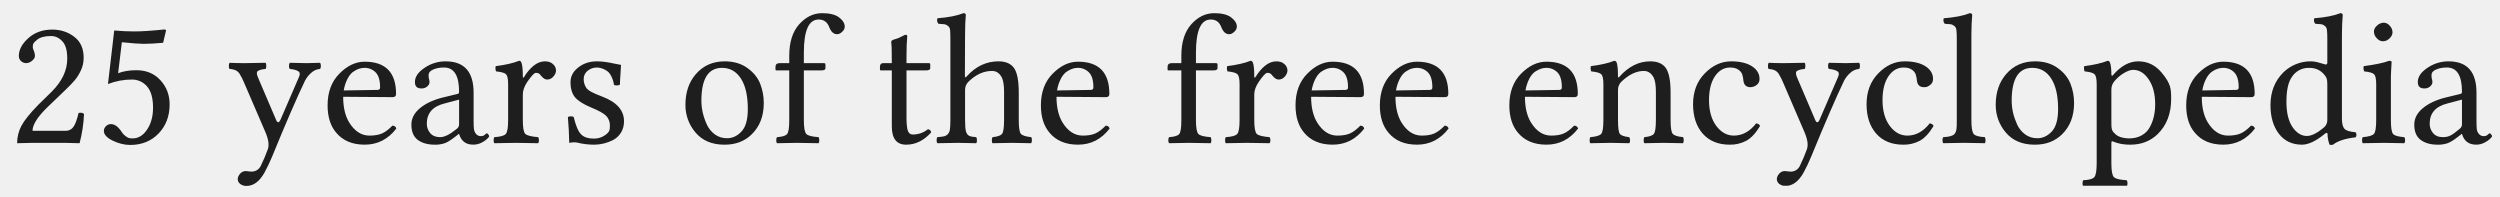
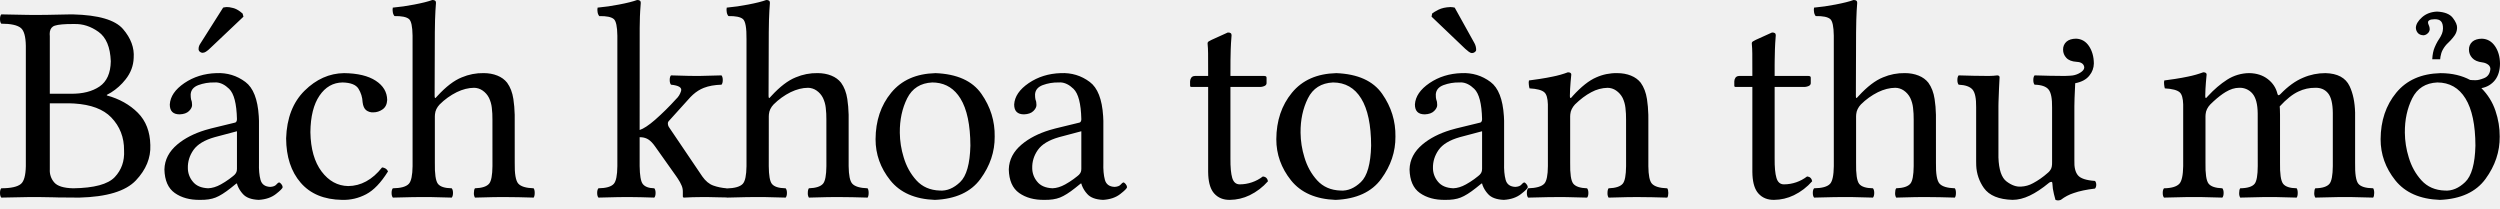
- <svg xmlns="http://www.w3.org/2000/svg" fill="none" viewBox="0 0 140 11">
-   <g fill="#1e1e1e" clip-path="url(#a)">
-     <path d="m137.87 5.578-.822.218q-.991.249-.986 1.143 0 .279.188.513.193.229.559.228c.366 0 .548-.15.914-.452a.31.31 0 0 0 .147-.269zm0 1.924h-.02l-.208.163q-.346.269-.564.35a1.6 1.6 0 0 1-.569.087q-.594 0-.954-.27-.356-.269-.356-.853 0-.518.472-.914t1.245-.594l.893-.218q.061-.021.061-.122 0-1.35-.843-1.351-.345 0-.604.112-.26.105-.259.325 0 .147.02.203.031.06.031.188 0 .117-.127.233a.47.47 0 0 1-.33.112q-.366 0-.361-.366 0-.426.538-.787a2.07 2.07 0 0 1 1.179-.365c1.05 0 1.57.586 1.569 1.757V6.74q0 .3.015.457a.48.48 0 0 0 .112.294.34.34 0 0 0 .289.132.31.31 0 0 0 .218-.081.5.5 0 0 1 .102-.081q.03 0 .081.06.056.061.056.112 0 .03-.112.142a1.3 1.3 0 0 1-.325.219 1 1 0 0 1-.446.106q-.625.006-.803-.599M132.94 1.77q0-.19.178-.341a.55.55 0 0 1 .366-.158q.198 0 .345.173a.54.54 0 0 1 .152.366q0 .178-.167.34a.52.52 0 0 1-.371.162q-.187 0-.345-.172a.54.54 0 0 1-.158-.37m.95 4.96q0 .625.122.772.127.142.624.178.051.05.051.178 0 .12-.051.162a68 68 0 0 0-1.152-.02q-.29 0-1.168.02-.04-.04-.041-.162 0-.127.041-.178.497-.04.624-.183.127-.142.127-.767V4.704q0-.436-.122-.548-.117-.116-.553-.158-.062-.178-.02-.294c.643-.085 1.12-.185 1.421-.3q.138 0 .138.071a4.63 4.63 0 0 0-.016.27 6 6 0 0 1-.015.279l-.01.31V6.73M130.33 6.71V4.735q0-.24-.035-.335a.7.7 0 0 0-.143-.229q-.32-.375-.843-.37a1.1 1.1 0 0 0-.969.517q-.3.426-.3 1.382 0 .913.34 1.416.345.498.803.498.405 0 .98-.498a.52.52 0 0 0 .167-.406m-.117.767q-.761.625-1.3.625-.822 0-1.295-.61-.471-.615-.472-1.604 0-1.111.716-1.829a2.18 2.18 0 0 1 1.559-.624q.157 0 .346.046.187.045.319.09.138.042.148.042.091 0 .096-.097v-1.33q0-.335-.02-.498-.015-.168-.132-.244a.4.4 0 0 0-.173-.086l-.345-.026q-.117-.115-.061-.31.923-.07 1.457-.284.137 0 .137.107-.04.417-.045 1.092v4.712q0 .407.142.564.142.153.619.193.051.051.051.147 0 .092-.051.137-.872.102-1.259.412a.33.33 0 0 1-.198 0 2 2 0 0 1-.112-.61q0-.026-.015-.035a.03.03 0 0 0-.03-.016q-.02 0-.041.01c-.021.01-.027.016-.041.026M123.33 5.065l1.884-.03q.157 0 .153-.143 0-.594-.254-.843a.84.84 0 0 0-.609-.249q-.138 0-.27.036a1.1 1.1 0 0 0-.325.152q-.192.112-.35.391a2.2 2.2 0 0 0-.229.686m2.727 1.97q.178.01.219.163c-.464.603-1.06.904-1.772.903q-1.034 0-1.59-.665-.487-.564-.487-1.538c0-.735.22-1.33.66-1.773q.66-.67 1.417-.67c1.17 0 1.76.603 1.757 1.808q0 .178-.193.177l-2.768-.02q0 .875.33 1.427.457.746 1.138.747.437 0 .711-.122.28-.127.578-.437M118.4 4.557a.7.7 0 0 0-.163.457v1.894q0 .194.02.295a.5.5 0 0 0 .066.162q.046.06.163.168.127.111.34.167.219.051.396.051.417 0 .716-.173.305-.172.457-.467.158-.294.224-.604a3 3 0 0 0 .071-.67q0-.853-.361-1.387-.356-.538-.878-.538-.219 0-.534.193a2 2 0 0 0-.517.452m-.163-.386q0 .051.03.066.032.01.051-.02.666-.782 1.427-.782.782 0 1.31.635c.528.635.529.919.529 1.487q0 1.22-.767 1.966-.615.584-1.534.579-.508 0-.904-.158-.08-.04-.112-.03-.03.01-.03.106v1.123q0 .625.137.771.143.148.716.178.051.051.051.173 0 .126-.051.167a65 65 0 0 0-1.259-.02q-.29 0-1.168.02-.04-.04-.041-.167 0-.122.041-.173.487-.019.619-.173.132-.152.132-.776V4.704q0-.436-.122-.548-.116-.116-.553-.158a.45.45 0 0 1-.02-.294q.812-.102 1.31-.3.081 0 .122.081.086.188.086.686M111.76 5.867c0-.687.192-1.26.574-1.706q.62-.726 1.63-.726.747 0 1.26.37.517.367.721.88.203.507.203 1.09 0 1.09-.675 1.748-.594.583-1.529.579-1.04 0-1.615-.676a2.35 2.35 0 0 1-.569-1.559m2.047-2.067c-.769 0-1.15.61-1.153 1.829q0 .335.076.68.082.34.234.675.158.33.447.544.294.213.68.213.457 0 .808-.376.355-.375.355-1.26 0-1.111-.386-1.705-.386-.6-1.061-.6M109.58 6.73V2.187q0-.335-.02-.498-.015-.168-.132-.244a.4.4 0 0 0-.173-.086l-.345-.026q-.117-.115-.061-.31.923-.07 1.457-.284.138 0 .137.107-.04.417-.045 1.092V6.73q0 .624.132.777.132.148.619.172.04.05.041.178 0 .121-.041.162-.894-.02-1.158-.02-.289 0-1.163.02-.05-.04-.05-.162 0-.127.05-.178.488-.02.62-.172c.132-.152.132-.361.132-.777M108.28 7.056q-.366.605-.772.827a1.9 1.9 0 0 1-.924.219q-.966 0-1.513-.615-.544-.62-.544-1.65c0-.701.219-1.28.655-1.727q.656-.675 1.478-.675.737 0 1.163.274.427.275.427.71 0 .22-.163.341c-.163.121-.223.122-.345.122q-.356 0-.396-.376a1.4 1.4 0 0 0-.071-.355.54.54 0 0 0-.214-.25q-.162-.12-.457-.12-.517 0-.853.492-.33.493-.33 1.335c0 .596.135 1.08.406 1.442q.406.543.985.544.716-.001 1.25-.686.167.02.218.148M101 9.666q-.417.746-1.01.746a.55.55 0 0 1-.351-.112.33.33 0 0 1-.137-.274q0-.137.127-.294a.42.42 0 0 1 .33-.153 1 1 0 0 1 .137.016q.091.015.162.015a.56.56 0 0 0 .524-.3q.248-.508.406-.955.126-.356-.148-.98l-1.178-2.737a3.3 3.3 0 0 0-.248-.492.56.56 0 0 0-.214-.203 1 1 0 0 0-.355-.082q-.04-.04-.04-.162 0-.127.04-.183.417.02.843.02.406 0 1.173-.02.04.05.04.178 0 .126-.04.167-.183.015-.29.051a.5.5 0 0 0-.152.071q-.05.036-.046.127.01.087.036.158l.086.213q.015.035.026.056l.924 2.163q.03.075.061.112.035.035.066.035a.12.12 0 0 0 .061-.035.5.5 0 0 0 .061-.102l1.03-2.381q.117-.25-.035-.34-.153-.098-.467-.128-.051-.04-.051-.162 0-.127.051-.183.771.02.949.02.218 0 .737-.02.05.05.05.178 0 .126-.05.167a.82.82 0 0 0-.493.219 1.5 1.5 0 0 0-.35.447c-.444.928-1.06 2.34-1.839 4.245a9 9 0 0 1-.426.894M98.564 7.056q-.366.605-.772.827a1.9 1.9 0 0 1-.924.219c-.643 0-1.15-.205-1.513-.615q-.543-.62-.544-1.65c0-.701.218-1.28.655-1.727s.93-.675 1.478-.675q.736 0 1.163.274.427.275.427.71a.4.4 0 0 1-.163.341.57.57 0 0 1-.345.122q-.356 0-.396-.376a1.3 1.3 0 0 0-.071-.355.53.53 0 0 0-.214-.25q-.162-.12-.457-.12-.518 0-.853.492-.33.493-.33 1.335c0 .596.135 1.08.406 1.442q.407.543.985.544.716-.001 1.25-.686.167.02.218.148M90.704 4.278c.508-.562 1.08-.843 1.706-.843q.594 0 .863.355.28.376.28 1.392V6.73q0 .615.117.762.12.142.579.188.04.04.04.168 0 .121-.04.172A72 72 0 0 0 93.147 8q-.188 0-1.062.02-.04-.04-.04-.162 0-.127.04-.178.426-.04.534-.188.111-.147.111-.762V5.151q0-.553-.122-.802-.198-.376-.553-.376-.634 0-1.27.614a.64.64 0 0 0-.177.437V6.73q0 .615.101.762.106.142.523.188.05.05.05.178.006.12-.05.162Q90.36 8 90.206 8q-.29 0-1.147.02-.04-.04-.04-.162 0-.127.04-.178.487-.04.61-.183.12-.142.121-.767V4.704q0-.436-.122-.548-.117-.116-.559-.158a.46.46 0 0 1-.02-.294q.813-.102 1.31-.3.081 0 .127.081.081.188.081.793.006.126.097 0zM85.427 5.065l1.884-.03q.158 0 .152-.143 0-.594-.253-.843a.84.84 0 0 0-.61-.249 1 1 0 0 0-.27.036 1.3 1.3 0 0 0-.324.152q-.194.112-.35.391a2.2 2.2 0 0 0-.229.686m2.727 1.97q.177.01.218.163c-.464.603-1.05.904-1.772.903-.687 0-1.22-.222-1.59-.665q-.486-.564-.487-1.538c0-.735.22-1.33.66-1.773q.66-.67 1.417-.67c1.17 0 1.76.603 1.757 1.808q0 .178-.193.177l-2.767-.02q0 .875.33 1.427.458.746 1.137.747.437 0 .711-.122.28-.127.579-.437M78.176 5.065l1.884-.03q.158 0 .152-.143 0-.594-.254-.843a.84.84 0 0 0-.609-.249q-.136 0-.27.036c-.133.036-.195.074-.324.152q-.195.112-.35.391a2.2 2.2 0 0 0-.229.686m2.727 1.97q.177.01.218.163c-.464.603-1.05.904-1.772.903-.687 0-1.22-.222-1.59-.665q-.487-.564-.487-1.538c0-.735.22-1.33.66-1.773q.66-.67 1.417-.67c1.17 0 1.76.603 1.757 1.808q0 .178-.193.177l-2.767-.02q0 .875.33 1.427.458.746 1.137.747.437 0 .711-.122.279-.127.579-.437M73.453 5.065l1.884-.03q.158 0 .152-.143 0-.594-.254-.843a.84.84 0 0 0-.609-.249 1 1 0 0 0-.27.036 1.3 1.3 0 0 0-.324.152q-.194.112-.35.391a2.2 2.2 0 0 0-.229.686m2.727 1.97q.177.01.218.163c-.464.603-1.05.904-1.772.903-.687 0-1.22-.222-1.59-.665q-.486-.564-.487-1.538c0-.735.22-1.33.66-1.773q.66-.67 1.417-.67c1.17 0 1.76.603 1.757 1.808q0 .178-.193.177l-2.767-.02q0 .875.33 1.427.457.746 1.137.747.436 0 .711-.122.28-.127.579-.437M70.239 4.278q0 .05.015.07t.066-.05q.21-.355.513-.61.31-.252.64-.253.3 0 .462.162a.47.47 0 0 1 .163.335q0 .198-.153.36a.45.45 0 0 1-.335.163.35.35 0 0 1-.147-.035q-.072-.041-.107-.076l-.096-.102a1 1 0 0 0-.077-.091q-.07-.071-.218-.071-.127 0-.477.507-.25.376-.249.696V6.73q0 .624.137.767.142.137.716.183.05.05.05.178 0 .121-.05.162c-.596-.013-1.02-.02-1.26-.02a63 63 0 0 0-1.188.02q-.04-.04-.04-.162 0-.127.04-.178.509-.03.64-.178.132-.147.132-.772V4.704q0-.436-.122-.548-.116-.116-.553-.158a.46.46 0 0 1-.02-.294q.813-.102 1.31-.3.081 0 .122.082.086.187.086.792" />
-     <path d="M66.973 6.73q0 .625.137.772.137.142.686.178.04.05.04.178 0 .122-.04.162c-.596-.013-1-.02-1.224-.02q-.219 0-1.097.02-.05-.04-.05-.162 0-.127.05-.178.447-.03.564-.178.117-.147.116-.771V3.943h-.72q-.052 0-.051-.061v-.137q0-.209.238-.209h.533V3.12q0-1.132.554-1.757.559-.624 1.285-.625.624 0 .934.224.335.249.335.528 0 .158-.147.294-.142.132-.28.132-.267 0-.416-.335-.101-.27-.244-.375a.6.6 0 0 0-.38-.112q-.823 0-.823 1.853v.59H68.1q.082 0 .082.065v.209q0 .136-.24.132h-.969zM59.194 5.065l1.884-.03q.158 0 .152-.143 0-.594-.254-.843a.84.84 0 0 0-.609-.249q-.137 0-.27.036a1.3 1.3 0 0 0-.324.152q-.195.112-.35.391a2.2 2.2 0 0 0-.229.686m2.727 1.97q.176.01.218.163c-.464.603-1.05.904-1.772.903-.687 0-1.22-.222-1.59-.665q-.486-.564-.487-1.538c0-.735.22-1.33.66-1.773q.66-.67 1.417-.67c1.17 0 1.76.603 1.757 1.808q0 .178-.193.177l-2.767-.02q0 .875.33 1.427.457.746 1.137.747.436 0 .711-.122.279-.127.579-.437M54.044 5.024V6.73q0 .442.05.63.057.183.168.239c.111.056.208.064.402.081q.045.045.045.173.005.121-.045.167Q53.79 8 53.638 8q-.284 0-1.143.02-.045-.045-.045-.167 0-.127.045-.173.26-.02.37-.046a.43.43 0 0 0 .214-.122.47.47 0 0 0 .117-.274q.025-.172.025-.508V2.185q0-.335-.015-.497-.015-.168-.132-.244a.4.4 0 0 0-.178-.086l-.34-.026q-.117-.116-.06-.31.922-.07 1.457-.284.137 0 .132.107-.04.417-.041 1.092l-.01 2.34q.01.112.101 0 .763-.842 1.773-.842.594 0 .863.355.279.366.28 1.392V6.73q0 .615.116.762.121.142.579.188.04.04.04.168 0 .121-.04.172A72 72 0 0 0 56.644 8q-.188 0-1.061.02-.04-.04-.04-.162 0-.127.04-.178.426-.04.533-.188.111-.147.112-.762V5.151q0-.553-.122-.802-.188-.376-.554-.376-.706 0-1.33.614a.63.63 0 0 0-.178.437M49.464 3.536h.477q0-.32-.005-.548 0-.235-.005-.34a5 5 0 0 0-.02-.26v-.055q0-.036.04-.066a.24.24 0 0 1 .087-.046l.269-.086q.06-.026.157-.076.096-.05.163-.082a.3.3 0 0 1 .096-.03q.082 0 .082.091-.04.417-.041 1.097v.401h1.25q.08 0 .08.066v.209q0 .136-.248.132h-1.082v2.63q0 .509.071.736.075.224.274.224.478 0 .853-.295.157.01.183.178-.615.686-1.401.686-.802 0-.803-1.026V3.943h-.614q-.05 0-.05-.061v-.137q0-.209.187-.209M45.016 6.73q0 .625.137.772.137.142.686.178.04.05.04.178 0 .122-.04.162c-.596-.013-1-.02-1.224-.02q-.219 0-1.097.02-.05-.04-.05-.162 0-.127.05-.178.447-.03.564-.178.116-.147.116-.771V3.943h-.72q-.052 0-.051-.061v-.137q0-.209.238-.209h.533V3.12q0-1.132.554-1.757.559-.624 1.285-.625.624 0 .934.224.335.249.335.528 0 .158-.147.294-.142.132-.28.132-.267 0-.416-.335-.101-.27-.244-.375a.6.6 0 0 0-.38-.112q-.823 0-.823 1.853v.59h1.127q.082 0 .082.065v.209q0 .136-.239.132h-.97zM38.384 5.867c0-.687.191-1.26.574-1.706q.62-.726 1.63-.726.747 0 1.26.37.517.367.72.88.203.507.203 1.09 0 1.09-.675 1.748-.594.583-1.528.579-1.04 0-1.615-.676a2.35 2.35 0 0 1-.569-1.559M40.431 3.8q-1.15 0-1.153 1.829 0 .335.076.68.081.34.233.675.157.33.447.544.294.213.68.213.459 0 .808-.376.356-.375.356-1.26-.001-1.111-.386-1.705-.386-.6-1.061-.6M31.802 6.563q.05-.05.163-.05.112 0 .162.04.178.735.406.96.228.25.737.248.336 0 .609-.188c.273-.188.274-.305.274-.538a.74.74 0 0 0-.213-.553q-.213-.21-.848-.468-.624-.26-.884-.558-.26-.305-.259-.858 0-.488.437-.823.437-.34 1.03-.34.24 0 .488.035.249.036.523.097.28.056.35.066 0 .137-.03.518-.03.375-.03.584-.051.05-.168.05c-.117 0-.134-.013-.167-.04a1.5 1.5 0 0 0-.173-.518.7.7 0 0 0-.28-.295 1.2 1.2 0 0 0-.284-.121 1 1 0 0 0-.228-.03.8.8 0 0 0-.508.182.58.58 0 0 0-.223.482.8.8 0 0 0 .056.3 1 1 0 0 0 .121.218.9.9 0 0 0 .234.173q.162.087.274.132l.356.142q1.22.462 1.218 1.381 0 .366-.172.64a1.16 1.16 0 0 1-.442.412 2.34 2.34 0 0 1-1.041.259q-.507 0-.945-.112a.8.8 0 0 0-.208-.02q-.101 0-.259.03a22 22 0 0 0-.076-1.437M29.278 4.278q0 .05.015.07t.066-.05q.21-.355.513-.61.31-.252.64-.253.3 0 .462.162a.47.47 0 0 1 .163.335q0 .198-.153.36a.45.45 0 0 1-.335.163.35.35 0 0 1-.147-.035q-.071-.041-.107-.076c-.036-.035-.056-.058-.096-.102a1 1 0 0 0-.076-.091q-.071-.071-.219-.071-.127 0-.477.507-.25.376-.249.696V6.73q0 .624.137.767.143.137.716.183.05.05.05.178 0 .121-.05.162c-.596-.013-1.02-.02-1.26-.02a63 63 0 0 0-1.187.02q-.041-.04-.041-.162 0-.127.04-.178.509-.03.64-.178.132-.147.132-.772V4.704q0-.436-.121-.548-.116-.116-.554-.158a.46.46 0 0 1-.02-.294q.813-.102 1.31-.3.081 0 .122.082.086.187.086.792M25.709 5.578l-.823.218q-.99.249-.985 1.143a.8.8 0 0 0 .188.513q.194.229.559.228.365 0 .914-.452a.31.31 0 0 0 .147-.269zm0 1.924h-.02l-.208.163q-.346.269-.564.35a1.6 1.6 0 0 1-.569.087q-.594 0-.955-.27-.356-.269-.355-.853 0-.518.472-.914.473-.396 1.244-.594l.894-.218q.06-.021.061-.122 0-1.35-.843-1.351-.345 0-.604.112-.26.105-.26.325 0 .147.021.203.03.06.03.188 0 .117-.126.233a.47.47 0 0 1-.33.112q-.367 0-.361-.366 0-.426.538-.787a2.06 2.06 0 0 1 1.178-.365c1.05 0 1.57.586 1.57 1.757V6.74q0 .3.015.457t.112.294a.34.34 0 0 0 .289.132.32.32 0 0 0 .218-.081.5.5 0 0 1 .102-.081q.03 0 .081.06.056.061.056.112 0 .03-.112.142a1.3 1.3 0 0 1-.325.219 1 1 0 0 1-.447.106q-.625.006-.802-.599M19.249 5.065l1.884-.03q.158 0 .152-.143 0-.594-.254-.843a.84.84 0 0 0-.609-.249q-.136 0-.27.036c-.133.036-.195.074-.324.152q-.194.112-.35.391a2.2 2.2 0 0 0-.229.686m2.727 1.97q.177.01.218.163c-.464.603-1.05.904-1.772.903-.687 0-1.22-.222-1.59-.665q-.486-.564-.487-1.538c0-.735.22-1.33.66-1.773q.66-.67 1.417-.67c1.17 0 1.76.603 1.757 1.808q0 .178-.193.177l-2.768-.02q0 .875.33 1.427.459.746 1.138.747.436 0 .711-.122.28-.127.579-.437M14.811 9.666q-.417.746-1.01.746a.55.55 0 0 1-.35-.112.33.33 0 0 1-.138-.274q0-.137.127-.294a.42.42 0 0 1 .33-.153q.051 0 .137.016.091.015.163.015.354 0 .523-.3.248-.508.406-.955.127-.356-.147-.98l-1.179-2.737a3.3 3.3 0 0 0-.248-.492.55.55 0 0 0-.214-.203 1 1 0 0 0-.355-.082q-.04-.04-.04-.162 0-.127.04-.183.417.02.843.02.406 0 1.173-.02.04.05.04.178 0 .126-.04.167-.182.015-.29.051a.5.5 0 0 0-.152.071q-.05.036-.046.127a.7.7 0 0 0 .036.158l.112.269.924 2.163q.03.075.06.112.037.035.067.035a.1.1 0 0 0 .06-.035.5.5 0 0 0 .062-.102l1.03-2.381q.118-.25-.035-.34-.153-.098-.467-.128-.05-.04-.05-.162 0-.127.05-.183.771.02.95.02.218 0 .736-.02.05.05.05.178 0 .126-.05.167a.82.82 0 0 0-.493.219 1.5 1.5 0 0 0-.35.447c-.444.928-1.06 2.34-1.838 4.245a10 10 0 0 1-.427.894M8.57 6.035q0-.813-.335-1.194a1.09 1.09 0 0 0-.869-.386q-.655 0-1.32.25l.35-2.997Q7 1.76 7.52 1.76q.624 0 1.706-.112l.076.04-.167.707q-.645.06-1.092.06-.355 0-1.219-.09L6.615 4.1q.427-.168 1.02-.168.841 0 1.351.564.513.559.513 1.35c0 .66-.207 1.2-.62 1.631q-.618.64-1.589.64-.477 0-.975-.239-.498-.244-.498-.543 0-.157.117-.27a.39.39 0 0 1 .274-.116q.279 0 .534.335a1 1 0 0 0 .06.086 1 1 0 0 1 .072.102 1 1 0 0 0 .076.081q.05.051.091.076l.102.066a.4.4 0 0 0 .132.046q.07.01.152.01.477 0 .808-.492.335-.498.335-1.224M1.054 3.135q0-.518.528-.995.533-.482 1.346-.483.706 0 1.229.402.528.396.528 1.178 0 .376-.157.71-.157.33-.34.544-.178.213-.544.564l-1.051 1.01q-.772.772-.772 1.26h1.854a.51.51 0 0 0 .436-.219q.157-.218.29-.782.198-.04.304.056a7.7 7.7 0 0 1-.248 1.64Q3.979 8 3.644 8H1.821l-.863.02a2.1 2.1 0 0 1 .233-.96q.239-.46.955-1.193l.772-.756q.853-.866.848-1.834 0-.676-.274-.964-.275-.295-.63-.295-.518 0-.772.198c-.254.198-.254.278-.254.437q0 .051.041.147.04.09.04.102a1 1 0 0 1 .041.218q0 .157-.172.29a.53.53 0 0 1-.315.126.42.42 0 0 1-.295-.116.38.38 0 0 1-.122-.285" />
-   </g>
-   <defs>
-     <clipPath id="a">
-       <path fill="#fff" d="M0 0h140v10.4H0z" />
-     </clipPath>
-   </defs>
+ <svg xmlns="http://www.w3.org/2000/svg" width="120" height="10">
+   <path fill="#000" fill-rule="nonzero" d="M99.652 1.856c.26.01.467.13.62.358.152.228.23.506.233.835a.92.92 0 0 1-.21.572c-.142.188-.37.312-.685.374l-.032.723-.008.377v2.601c-.013.328.044.567.17.718.125.152.399.242.82.271.04.046.06.107.06.183s-.02.137-.06.183c-.412.049-.751.12-1.019.215a2.014 2.014 0 0 0-.621.327.47.47 0 0 1-.13.027.329.329 0 0 1-.128-.027l-.074-.281a2.51 2.51 0 0 1-.075-.518c-.002-.046-.021-.068-.057-.064a.193.193 0 0 0-.105.046c-.33.273-.639.477-.925.613-.286.136-.56.204-.823.204-.66-.018-1.119-.208-1.377-.57a2.001 2.001 0 0 1-.367-1.068l-.004-.204V5.149c.006-.427-.053-.71-.176-.852-.123-.14-.345-.218-.664-.232-.04-.049-.061-.123-.061-.223s.02-.175.06-.224l.717.019c.228.005.45.008.666.008l.15-.002.138-.006a1.62 1.62 0 0 0 .186-.019c.034.001.061.01.08.026.02.016.028.035.029.057l-.027.545c-.012.247-.02.469-.025.663l-.003.186v2.466c.02.586.15.97.39 1.15.24.181.471.263.694.246a1.3 1.3 0 0 0 .576-.163 3.57 3.57 0 0 0 .698-.488.58.58 0 0 0 .18-.23c.018-.05.03-.11.035-.182l.002-.116V5.163c.006-.434-.05-.724-.171-.869-.12-.145-.344-.221-.67-.229-.04-.049-.06-.123-.06-.223s.02-.175.06-.224l.717.019c.228.005.45.008.666.008l.134-.002.2-.01.113-.011a.96.96 0 0 0 .374-.141c.114-.074.174-.15.181-.229a.246.246 0 0 0-.086-.193.378.378 0 0 0-.19-.081l-.09-.01c-.228-.014-.394-.079-.497-.195a.559.559 0 0 1-.153-.388.489.489 0 0 1 .165-.386c.108-.093.26-.14.459-.143ZM50.915 3.51c.518-.024.983.117 1.394.424.377.281.591.828.642 1.639l.01.227v2.02c-.01.32.014.59.073.809.059.219.215.332.47.342.136-.01.232-.045.286-.109.055-.063.1-.099.133-.108.031.004.067.03.109.08.04.05.063.1.067.15-.006.055-.115.166-.327.33-.211.166-.486.259-.824.28-.355-.015-.61-.11-.763-.286a1.3 1.3 0 0 1-.253-.404l-.028-.096h-.027l-.27.217c-.284.225-.527.378-.729.457-.202.08-.452.117-.749.112-.486.006-.889-.104-1.209-.33-.32-.226-.486-.604-.498-1.133.012-.465.222-.867.63-1.206.35-.291.793-.518 1.33-.682l.276-.077 1.165-.284c.021-.007.04-.024.056-.051a.227.227 0 0 0 .025-.112c-.017-.743-.142-1.228-.376-1.455-.2-.194-.405-.297-.616-.308l-.105.002a2.07 2.07 0 0 0-.756.127c-.231.087-.354.234-.369.442l.004.127a.924.924 0 0 0 .005.049l.012.07.006.025a.383.383 0 0 1 .03.106c.008.043.011.09.011.138 0 .095-.05.192-.15.29-.101.097-.25.15-.446.157-.156 0-.274-.038-.354-.116-.08-.077-.12-.197-.12-.359.023-.382.257-.724.7-1.026.445-.301.956-.46 1.535-.478Zm68.218-1.653c.261.01.47.13.627.358.156.228.236.506.24.835-.002.324-.081.588-.237.792a1.045 1.045 0 0 1-.657.388c.31.311.536.673.675 1.084.14.412.208.827.205 1.245.007.72-.22 1.395-.679 2.026-.459.63-1.19.967-2.193 1.01-.954-.036-1.667-.349-2.14-.94-.47-.59-.706-1.248-.705-1.974.005-.885.255-1.628.75-2.23.495-.603 1.202-.916 2.122-.94.285 0 .546.03.782.086.237.057.45.137.642.24l.125.01.131.002c.095.006.234-.026.415-.098.182-.072.283-.22.303-.444a.262.262 0 0 0-.118-.211.588.588 0 0 0-.261-.1c-.229-.027-.395-.1-.498-.219a.573.573 0 0 1-.152-.391.489.489 0 0 1 .164-.386c.108-.093.261-.14.459-.143ZM44.899 3.51c1.038.04 1.775.371 2.21.996.437.625.649 1.31.636 2.053.006.72-.22 1.395-.68 2.026-.459.63-1.19.967-2.193 1.01-.954-.036-1.667-.349-2.139-.94-.471-.59-.707-1.248-.706-1.974.005-.885.255-1.628.75-2.23.495-.603 1.202-.916 2.122-.94Zm-34.514 0c.518-.024.983.117 1.394.424.377.281.591.828.642 1.639l.01.227v2.02c-.01.32.014.59.073.809.06.219.215.332.47.342.136-.01.232-.045.286-.109.055-.063.1-.099.133-.108.031.004.067.03.109.08.04.05.063.1.067.15-.006.055-.115.166-.326.33-.212.166-.487.259-.825.28-.355-.015-.61-.11-.763-.286a1.3 1.3 0 0 1-.253-.404l-.028-.096h-.027l-.27.217c-.284.225-.527.378-.729.457-.202.08-.452.117-.749.112-.486.006-.889-.104-1.209-.33-.32-.226-.486-.604-.498-1.133.012-.465.222-.867.63-1.206.35-.291.793-.518 1.33-.682l.276-.077 1.165-.284c.021-.007.04-.024.056-.051a.227.227 0 0 0 .025-.112c-.017-.743-.142-1.228-.376-1.455-.2-.194-.405-.297-.616-.308l-.105.002a2.07 2.07 0 0 0-.756.127c-.231.087-.354.234-.369.442l.004.127a.924.924 0 0 0 .005.049l.012.07.006.025a.383.383 0 0 1 .03.106c.008.043.011.09.011.138 0 .095-.05.192-.15.29-.1.097-.25.15-.446.157-.156 0-.274-.038-.354-.116-.08-.077-.12-.197-.12-.359.023-.382.257-.724.7-1.026.445-.301.956-.46 1.535-.478Zm59.766 0c.518-.024.983.117 1.394.424.377.281.59.828.642 1.639l.01.227v2.02c-.01.32.014.59.073.809.059.219.215.332.469.342.137-.01.233-.045.287-.109.055-.063.099-.099.133-.108.031.004.067.03.108.08.042.05.064.1.068.15-.006.055-.115.166-.327.33-.211.166-.486.259-.825.28-.355-.015-.609-.11-.762-.286a1.3 1.3 0 0 1-.253-.404l-.028-.096h-.027l-.27.217c-.284.225-.527.378-.73.457-.201.08-.45.117-.748.112-.486.006-.889-.104-1.21-.33-.32-.226-.485-.604-.497-1.133.012-.465.222-.867.63-1.206.35-.291.793-.518 1.33-.682l.276-.077 1.165-.284c.021-.007.04-.024.056-.051a.227.227 0 0 0 .025-.112c-.017-.743-.142-1.228-.376-1.455-.2-.194-.405-.297-.616-.308l-.105.002a2.07 2.07 0 0 0-.756.127c-.231.087-.354.234-.369.442l.004.127.004.049a.483.483 0 0 0 .02.095.383.383 0 0 1 .03.106c.006.043.01.09.01.138 0 .095-.05.192-.151.29-.1.097-.249.15-.445.157-.157 0-.275-.038-.354-.116-.08-.077-.12-.197-.12-.359.023-.382.257-.724.7-1.026.444-.301.956-.46 1.535-.478ZM58.939 1.56c.12-.003.179.042.176.135l-.027.38-.013.283c-.006.158-.01.34-.012.545l-.002.743h1.626c.053 0 .086.015.1.046l.008.035v.271c-.005.061-.042.106-.111.134a.562.562 0 0 1-.142.038l-.072.004h-1.409v3.428c-.004.42.025.733.086.939.062.206.183.308.361.308a1.824 1.824 0 0 0 1.111-.38c.136.014.217.091.244.23a2.773 2.773 0 0 1-.879.672 2.22 2.22 0 0 1-.95.223c-.316.004-.568-.099-.755-.31-.164-.184-.258-.47-.282-.859l-.006-.172V4.173h-.8c-.026.001-.044-.004-.054-.015a.068.068 0 0 1-.012-.037l-.002-.205a.319.319 0 0 1 .051-.176.192.192 0 0 1 .129-.087l.064-.008.624-.001-.003-1.084a5.365 5.365 0 0 0-.024-.473c-.001-.046.02-.08.06-.103l.13-.07.785-.356Zm-42.428 1.95c.656.008 1.164.129 1.524.365.361.235.544.543.55.923-.01.208-.086.36-.226.455a.76.76 0 0 1-.439.14.513.513 0 0 1-.348-.106c-.089-.074-.145-.2-.167-.38a1.321 1.321 0 0 0-.201-.653c-.12-.188-.374-.287-.76-.296-.456.006-.825.217-1.108.633-.283.416-.429 1-.437 1.751.014.802.193 1.431.537 1.889.344.457.77.69 1.278.7a1.8 1.8 0 0 0 .86-.224c.278-.15.533-.373.766-.671a.4.4 0 0 1 .168.054c.05.03.089.075.117.136-.338.543-.689.91-1.054 1.1-.364.191-.75.28-1.155.268-.858-.014-1.519-.287-1.981-.821-.463-.534-.696-1.245-.701-2.133.031-.972.327-1.734.885-2.286.559-.552 1.19-.833 1.892-.844Zm47.624 0c1.038.04 1.774.371 2.21.996.437.625.648 1.31.636 2.053.006.72-.22 1.395-.68 2.026-.459.63-1.19.967-2.193 1.01-.954-.036-1.667-.349-2.14-.94-.47-.59-.706-1.248-.705-1.974.005-.885.255-1.628.75-2.23.495-.603 1.202-.916 2.122-.94Zm20.926-1.95c.12-.003.179.042.176.135l-.027.38-.013.283c-.006.158-.01.34-.012.545l-.002.215v.528h1.626c.053 0 .086.015.1.046l.008.035v.271c-.005.061-.042.106-.111.134a.562.562 0 0 1-.141.038l-.073.004h-1.409v3.428c-.004.42.025.733.087.939.061.206.182.308.36.308a1.824 1.824 0 0 0 1.111-.38c.136.014.217.091.244.23a2.773 2.773 0 0 1-.879.672 2.22 2.22 0 0 1-.95.223c-.316.004-.568-.099-.755-.31-.164-.184-.258-.47-.282-.859l-.006-.172V4.173h-.8c-.026.001-.044-.004-.054-.015a.068.068 0 0 1-.012-.037l-.001-.205a.319.319 0 0 1 .05-.176.192.192 0 0 1 .129-.087l.064-.008.624-.001-.003-1.084a5.365 5.365 0 0 0-.024-.473c-.001-.046.02-.08.061-.103l.128-.07.786-.356ZM36.78 0c.12-.002.178.043.176.136l-.026.38c-.008.126-.014.275-.019.448l-.01.594-.01 3.049c.003.086.019.116.049.09a.6.6 0 0 0 .084-.09c.412-.449.803-.747 1.171-.894a2.577 2.577 0 0 1 1.05-.204c.24.001.46.04.656.119.196.078.353.193.47.342.153.21.253.471.3.783.036.235.057.487.064.757v2.465c.005.435.062.714.17.837.123.139.37.214.74.226.033.049.05.123.05.223s-.017.175-.05.224l-.73-.019a29.464 29.464 0 0 0-.707-.008l-.476.004-.906.023a.397.397 0 0 1-.051-.224c0-.1.017-.174.05-.223.344-.012.572-.087.685-.226.1-.123.153-.402.157-.837l-.001-2.23a4.382 4.382 0 0 0-.03-.573 1.482 1.482 0 0 0-.133-.47.938.938 0 0 0-.314-.36.734.734 0 0 0-.404-.128c-.27.002-.548.072-.834.21a3.143 3.143 0 0 0-.819.59.899.899 0 0 0-.156.222.698.698 0 0 0-.068.247l-.006.1-.001 2.394c.003.44.052.722.148.846.107.138.328.21.663.215.04.049.061.123.061.223s-.02.175-.061.224l-.987-.025a30.145 30.145 0 0 0-.352-.002l-.522.004-.965.023-.006-.007-.38-.007-.536-.012-.199-.001c-.2 0-.373.003-.518.008l-.417.019c-.026-.002-.042-.012-.05-.032l-.004-.036V9.2a.723.723 0 0 0-.054-.284 1.898 1.898 0 0 0-.184-.338l-.074-.11-.989-1.395c-.127-.187-.249-.316-.364-.385a.718.718 0 0 0-.295-.097l-.113-.006v1.392c.006.44.054.722.144.846.101.138.288.21.56.215.041.049.061.123.061.223s-.02.175-.06.224l-.658-.019a18.903 18.903 0 0 0-.576-.008l-.504.004-.945.023c-.041-.05-.061-.124-.061-.224s.02-.174.06-.223c.37-.005.617-.077.739-.215.109-.124.166-.405.17-.846V1.711c-.006-.438-.063-.703-.17-.795-.12-.103-.353-.15-.698-.143a.376.376 0 0 1-.081-.194.561.561 0 0 1 0-.213 10.05 10.05 0 0 0 1.025-.147c.388-.074.679-.147.872-.219.12-.002.178.043.176.136l-.027.38-.014.283c-.005.157-.01.34-.011.545l-.002 4.896c.186-.06.433-.222.742-.49a12.28 12.28 0 0 0 1.006-.994.843.843 0 0 0 .239-.384c.055-.167-.106-.27-.483-.307-.04-.05-.061-.124-.061-.224s.02-.174.06-.223l.906.025.508.001 1.012-.026c.04.049.061.123.061.223s-.02.175-.06.224c-.334.01-.617.061-.85.152-.185.073-.36.182-.522.328l-.12.116L32.112 5.8a.174.174 0 0 0-.054.136c.001.047.012.09.031.13l.037.06 1.585 2.344c.155.22.33.366.526.436.195.07.408.114.639.133l.006.007c.387-.012.643-.084.771-.222.114-.124.174-.405.179-.846V1.884c.007-.542-.05-.864-.17-.968-.12-.103-.353-.15-.698-.144a.376.376 0 0 1-.081-.193.561.561 0 0 1 0-.213 10.05 10.05 0 0 0 1.025-.147c.388-.074.678-.147.872-.219Zm68.975 3.469c.108.002.163.038.163.108l-.033.363c-.019.224-.03.446-.033.667.003.086.02.116.05.09a.683.683 0 0 0 .083-.09c.294-.318.6-.58.918-.783a1.999 1.999 0 0 1 1.06-.315c.357.007.655.103.894.29.239.185.393.42.461.705.016.054.04.075.07.063a.2.2 0 0 0 .08-.058c.355-.367.715-.627 1.081-.779a2.68 2.68 0 0 1 1.073-.22c.58.014.967.222 1.158.624.164.345.252.769.265 1.272v2.399c-.01.534.04.871.154 1.012.113.142.35.215.713.22.033.05.05.124.05.224s-.016.175-.05.224l-1.025-.025-.62-.001-1.133.026a.397.397 0 0 1-.05-.224c0-.1.016-.174.05-.223.343-.006.571-.08.684-.22.1-.126.153-.407.157-.843V5.42c-.004-.447-.08-.762-.228-.943-.148-.182-.353-.27-.613-.263a1.812 1.812 0 0 0-.808.178c-.277.126-.577.365-.9.716l.009.127.006.273v2.297c-.01.534.04.871.145 1.012.107.142.325.215.654.22.034.05.051.124.051.224s-.017.175-.05.224l-.969-.025-.608-.001-1.134.026a.397.397 0 0 1-.05-.224c0-.1.016-.174.05-.223.355-.006.587-.08.695-.22.096-.126.145-.407.147-.843l-.002-2.528c-.005-.449-.09-.767-.254-.957a.785.785 0 0 0-.64-.276c-.207 0-.423.068-.647.203-.179.108-.372.257-.578.446l-.157.15a.88.88 0 0 0-.157.222.695.695 0 0 0-.068.247l-.006.1v2.223c-.01.533.04.869.147 1.007.107.139.328.214.663.226.04.049.061.123.061.223s-.02.175-.06.224l-.988-.025h-.748l-1.067.025c-.04-.05-.06-.124-.06-.224s.02-.174.06-.223c.364-.006.611-.08.74-.22.115-.126.175-.407.182-.843V5.01c-.008-.291-.063-.483-.164-.576-.118-.108-.358-.172-.717-.192a1 1 0 0 1-.034-.19.564.564 0 0 1 .007-.19l.516-.073c.238-.037.446-.074.625-.113a4.79 4.79 0 0 0 .729-.206ZM88.97 0c.12-.002.178.043.176.136l-.026.38-.018.448-.01.594-.01 3.049c.002.086.018.116.048.09a.6.6 0 0 0 .084-.09c.413-.449.803-.747 1.171-.894a2.577 2.577 0 0 1 1.051-.204c.24.001.458.04.655.119.196.078.353.193.47.342.153.21.253.471.3.783.037.235.058.487.064.757l.001 2.295c-.01.533.047.869.17 1.007.122.139.368.214.738.226.034.049.051.123.051.223s-.017.175-.05.224l-.729-.019a29.464 29.464 0 0 0-.708-.008l-.475.004-.907.023a.397.397 0 0 1-.05-.224c0-.1.016-.174.05-.223.343-.012.571-.087.684-.226.1-.123.153-.402.157-.837v-2.23a4.382 4.382 0 0 0-.031-.573 1.482 1.482 0 0 0-.133-.47.938.938 0 0 0-.314-.36.734.734 0 0 0-.404-.128c-.27.002-.548.072-.833.21a3.143 3.143 0 0 0-.82.59.899.899 0 0 0-.155.222.698.698 0 0 0-.069.247l-.006.1v2.222c-.01.54.04.879.147 1.018.107.138.328.21.663.215.04.049.061.123.061.223s-.02.175-.06.224l-.988-.025a30.145 30.145 0 0 0-.351-.002l-.523.004-.965.023c-.04-.05-.061-.124-.061-.224s.02-.174.06-.223c.384-.005.64-.077.768-.215.115-.124.174-.405.18-.846l-.001-6.266c-.006-.438-.062-.703-.17-.795-.12-.103-.353-.15-.698-.144a.376.376 0 0 1-.08-.193.561.561 0 0 1 0-.213 10.05 10.05 0 0 0 1.024-.147c.388-.074.679-.147.872-.219ZM20.75 0c.12-.002.18.043.177.136l-.026.38-.019.448-.01.594-.01 3.049c.003.086.02.116.05.09a.6.6 0 0 0 .083-.09c.412-.449.803-.747 1.171-.894a2.577 2.577 0 0 1 1.05-.204c.241.001.46.04.656.119.196.078.353.193.47.342.153.21.253.471.3.783.036.235.057.487.064.757l.001 2.295c-.01.533.047.869.17 1.007.122.139.368.214.738.226.034.049.051.123.051.223s-.017.175-.05.224l-.73-.019a29.464 29.464 0 0 0-.707-.008l-.475.004-.907.023a.397.397 0 0 1-.05-.224c0-.1.016-.174.05-.223.343-.012.571-.087.684-.226.1-.123.153-.402.157-.837l-.001-2.23a4.382 4.382 0 0 0-.03-.573 1.482 1.482 0 0 0-.133-.47.938.938 0 0 0-.314-.36.734.734 0 0 0-.404-.128c-.27.002-.548.072-.833.21a3.143 3.143 0 0 0-.82.59.899.899 0 0 0-.156.222.698.698 0 0 0-.068.247l-.006.1v2.222c-.01.54.04.879.147 1.018.107.138.328.21.663.215.04.049.061.123.061.223s-.02.175-.06.224l-.988-.025a30.145 30.145 0 0 0-.352-.002l-.522.004-.965.023c-.04-.05-.061-.124-.061-.224s.02-.174.06-.223c.384-.005.64-.077.768-.215.115-.124.174-.405.18-.846l-.001-6.266c-.006-.438-.062-.703-.17-.795-.12-.103-.353-.15-.698-.144a.376.376 0 0 1-.081-.193.561.561 0 0 1 0-.213 10.05 10.05 0 0 0 1.025-.147c.388-.074.679-.147.872-.219ZM3.504.691c1.223.03 2.024.265 2.401.703.377.439.548.9.512 1.384-.012.374-.141.72-.39 1.034-.198.253-.43.46-.693.626l-.205.115v.027c.603.166 1.098.444 1.486.832.387.388.588.906.601 1.553.026.615-.206 1.18-.696 1.697-.49.516-1.396.79-2.718.823l-1.01-.008-.213-.006a24.832 24.832 0 0 0-.756-.013l-.473.002-1.288.025C.021 9.435 0 9.36 0 9.26s.02-.174.061-.223c.464 0 .78-.07.945-.21.148-.126.225-.41.234-.85v-5.78c-.008-.44-.086-.724-.234-.85-.166-.14-.481-.21-.945-.21C.021 1.09 0 1.015 0 .915S.02.74.061.69l1.284.025.464.002.444-.004.999-.02.25-.003ZM75.26 3.47c.108.002.162.038.162.108l-.034.363c-.02.224-.03.446-.034.667.004.086.021.117.053.091a.39.39 0 0 0 .083-.091c.41-.449.786-.747 1.131-.894a2.34 2.34 0 0 1 1.01-.204c.24.001.458.04.654.119.195.078.352.193.47.342.152.213.252.475.3.786.036.233.058.485.065.754l.001.276v2.19c.004.434.06.713.17.836.122.139.368.214.738.226.034.049.05.123.05.223s-.016.175-.05.224l-.728-.019a29.464 29.464 0 0 0-.708-.008l-.476.004-.906.023a.397.397 0 0 1-.051-.224c0-.1.017-.174.05-.223.344-.012.572-.087.685-.226.1-.123.153-.402.157-.837l-.001-2.23a4.363 4.363 0 0 0-.03-.572 1.501 1.501 0 0 0-.133-.471.964.964 0 0 0-.318-.36.728.728 0 0 0-.4-.128 1.704 1.704 0 0 0-.79.212c-.264.139-.524.335-.782.587a.963.963 0 0 0-.155.224.686.686 0 0 0-.069.245l-.006.1v2.223c-.01.533.04.869.147 1.007.108.139.33.214.666.226.04.049.061.123.061.223s-.02.175-.061.224l-.989-.025-.352-.002-.524.004-.967.023c-.04-.05-.06-.124-.06-.224s.02-.174.06-.223c.395-.012.655-.087.78-.226.11-.123.167-.402.17-.837l-.001-2.966c-.008-.291-.064-.483-.166-.576-.12-.11-.358-.173-.715-.192a.97.97 0 0 1-.034-.19.553.553 0 0 1 .007-.19l.516-.073c.239-.037.448-.074.627-.113a4.61 4.61 0 0 0 .727-.206Zm41.731.488c-.563.026-.965.281-1.206.763-.24.483-.358 1.032-.352 1.648a4.1 4.1 0 0 0 .186 1.184c.126.427.33.795.613 1.106.282.31.657.473 1.125.488.34.022.663-.113.97-.406.308-.293.472-.876.493-1.748-.003-.998-.162-1.753-.477-2.265-.315-.512-.766-.768-1.352-.77Zm-53.006 0c-.563.026-.965.281-1.206.763-.24.483-.358 1.032-.352 1.648a4.1 4.1 0 0 0 .186 1.184c.126.427.33.795.613 1.106.283.31.658.473 1.125.488.34.022.663-.113.97-.406.308-.293.472-.876.493-1.748-.003-.998-.162-1.753-.477-2.265-.315-.512-.766-.768-1.352-.77Zm-19.236 0c-.562.026-.964.281-1.206.763-.24.483-.358 1.032-.352 1.648a4.1 4.1 0 0 0 .186 1.184c.126.427.33.795.613 1.106.283.31.658.473 1.125.488.34.022.663-.113.97-.406.308-.293.472-.876.494-1.748-.004-.998-.163-1.753-.478-2.265-.284-.46-.677-.714-1.18-.762l-.172-.008ZM71.14 6.3l-1.07.284c-.491.14-.831.346-1.019.616-.188.27-.277.562-.269.875a1.01 1.01 0 0 0 .234.638c.158.202.405.31.742.324.194-.007.396-.068.606-.185a3.89 3.89 0 0 0 .401-.255l.185-.143c.056-.04.1-.086.136-.14a.34.34 0 0 0 .047-.131l.007-.081V6.3Zm-19.236 0-1.07.284c-.491.14-.83.346-1.019.616-.188.27-.277.562-.268.875a1.01 1.01 0 0 0 .233.638c.158.202.405.31.742.324.194-.007.396-.068.607-.185a3.89 3.89 0 0 0 .4-.255l.186-.143c.055-.04.1-.086.135-.14a.34.34 0 0 0 .048-.131l.006-.081V6.3Zm-40.53 0-1.07.284c-.491.14-.83.346-1.019.616-.188.27-.277.562-.268.875a1.01 1.01 0 0 0 .234.638c.157.202.404.31.741.324.194-.007.396-.068.607-.185a3.89 3.89 0 0 0 .4-.255l.186-.143c.055-.04.1-.086.135-.14a.34.34 0 0 0 .048-.131l.006-.081V6.3ZM3.326 4.959h-.935v3.17a.87.87 0 0 0 .207.622c.15.181.456.277.918.287 1.003-.014 1.667-.193 1.992-.537.325-.344.474-.77.447-1.279.006-.628-.2-1.157-.618-1.589-.38-.392-.97-.613-1.765-.664l-.246-.01Zm.244-3.807-.344.004c-.362.013-.592.053-.687.12-.103.071-.154.19-.154.354l.006.104V4.5h1.003c.572.007 1.034-.11 1.384-.348.35-.238.53-.642.54-1.21-.025-.68-.222-1.15-.59-1.413-.367-.263-.753-.388-1.158-.376ZM116.978.556c.367.018.62.12.76.306.142.186.209.346.202.48a.66.66 0 0 1-.128.372 2.26 2.26 0 0 1-.184.224l-.107.108a1.284 1.284 0 0 0-.273.35c-.05.094-.085.202-.105.324l-.015.126h-.38c.011-.229.05-.422.119-.581a2.62 2.62 0 0 1 .143-.288l.077-.12c.055-.082.098-.163.129-.244a.693.693 0 0 0 .047-.244c.002-.155-.028-.269-.09-.34-.06-.073-.162-.108-.303-.107-.126.002-.212.018-.259.049-.047.03-.068.064-.066.1 0 .026.003.048.008.064l.051.134c.014.039.021.086.022.14a.277.277 0 0 1-.103.198.316.316 0 0 1-.195.087c-.128-.005-.22-.046-.28-.122a.387.387 0 0 1-.086-.244c.007-.163.105-.329.295-.498.19-.17.43-.26.721-.274ZM69.623.339c.034 0 .07.003.106.008l.097.019.948 1.707a.653.653 0 0 1 .081.325c-.001.036-.021.07-.06.1a.237.237 0 0 1-.143.05c-.038 0-.087-.019-.145-.06a1.866 1.866 0 0 1-.172-.142L68.715.8l.027-.15c.055-.048.158-.11.308-.186.15-.075.341-.117.573-.125ZM10.848.341 10.9.34c.05-.006.146.009.288.044.107.026.22.083.338.17l.12.098.04.149-1.558 1.476c-.1.1-.181.168-.244.205a.306.306 0 0 1-.163.053.199.199 0 0 1-.13-.053.17.17 0 0 1-.06-.123c0-.072.012-.132.037-.182l.03-.055L10.71.366l.038-.01.1-.015Z" />
</svg>
